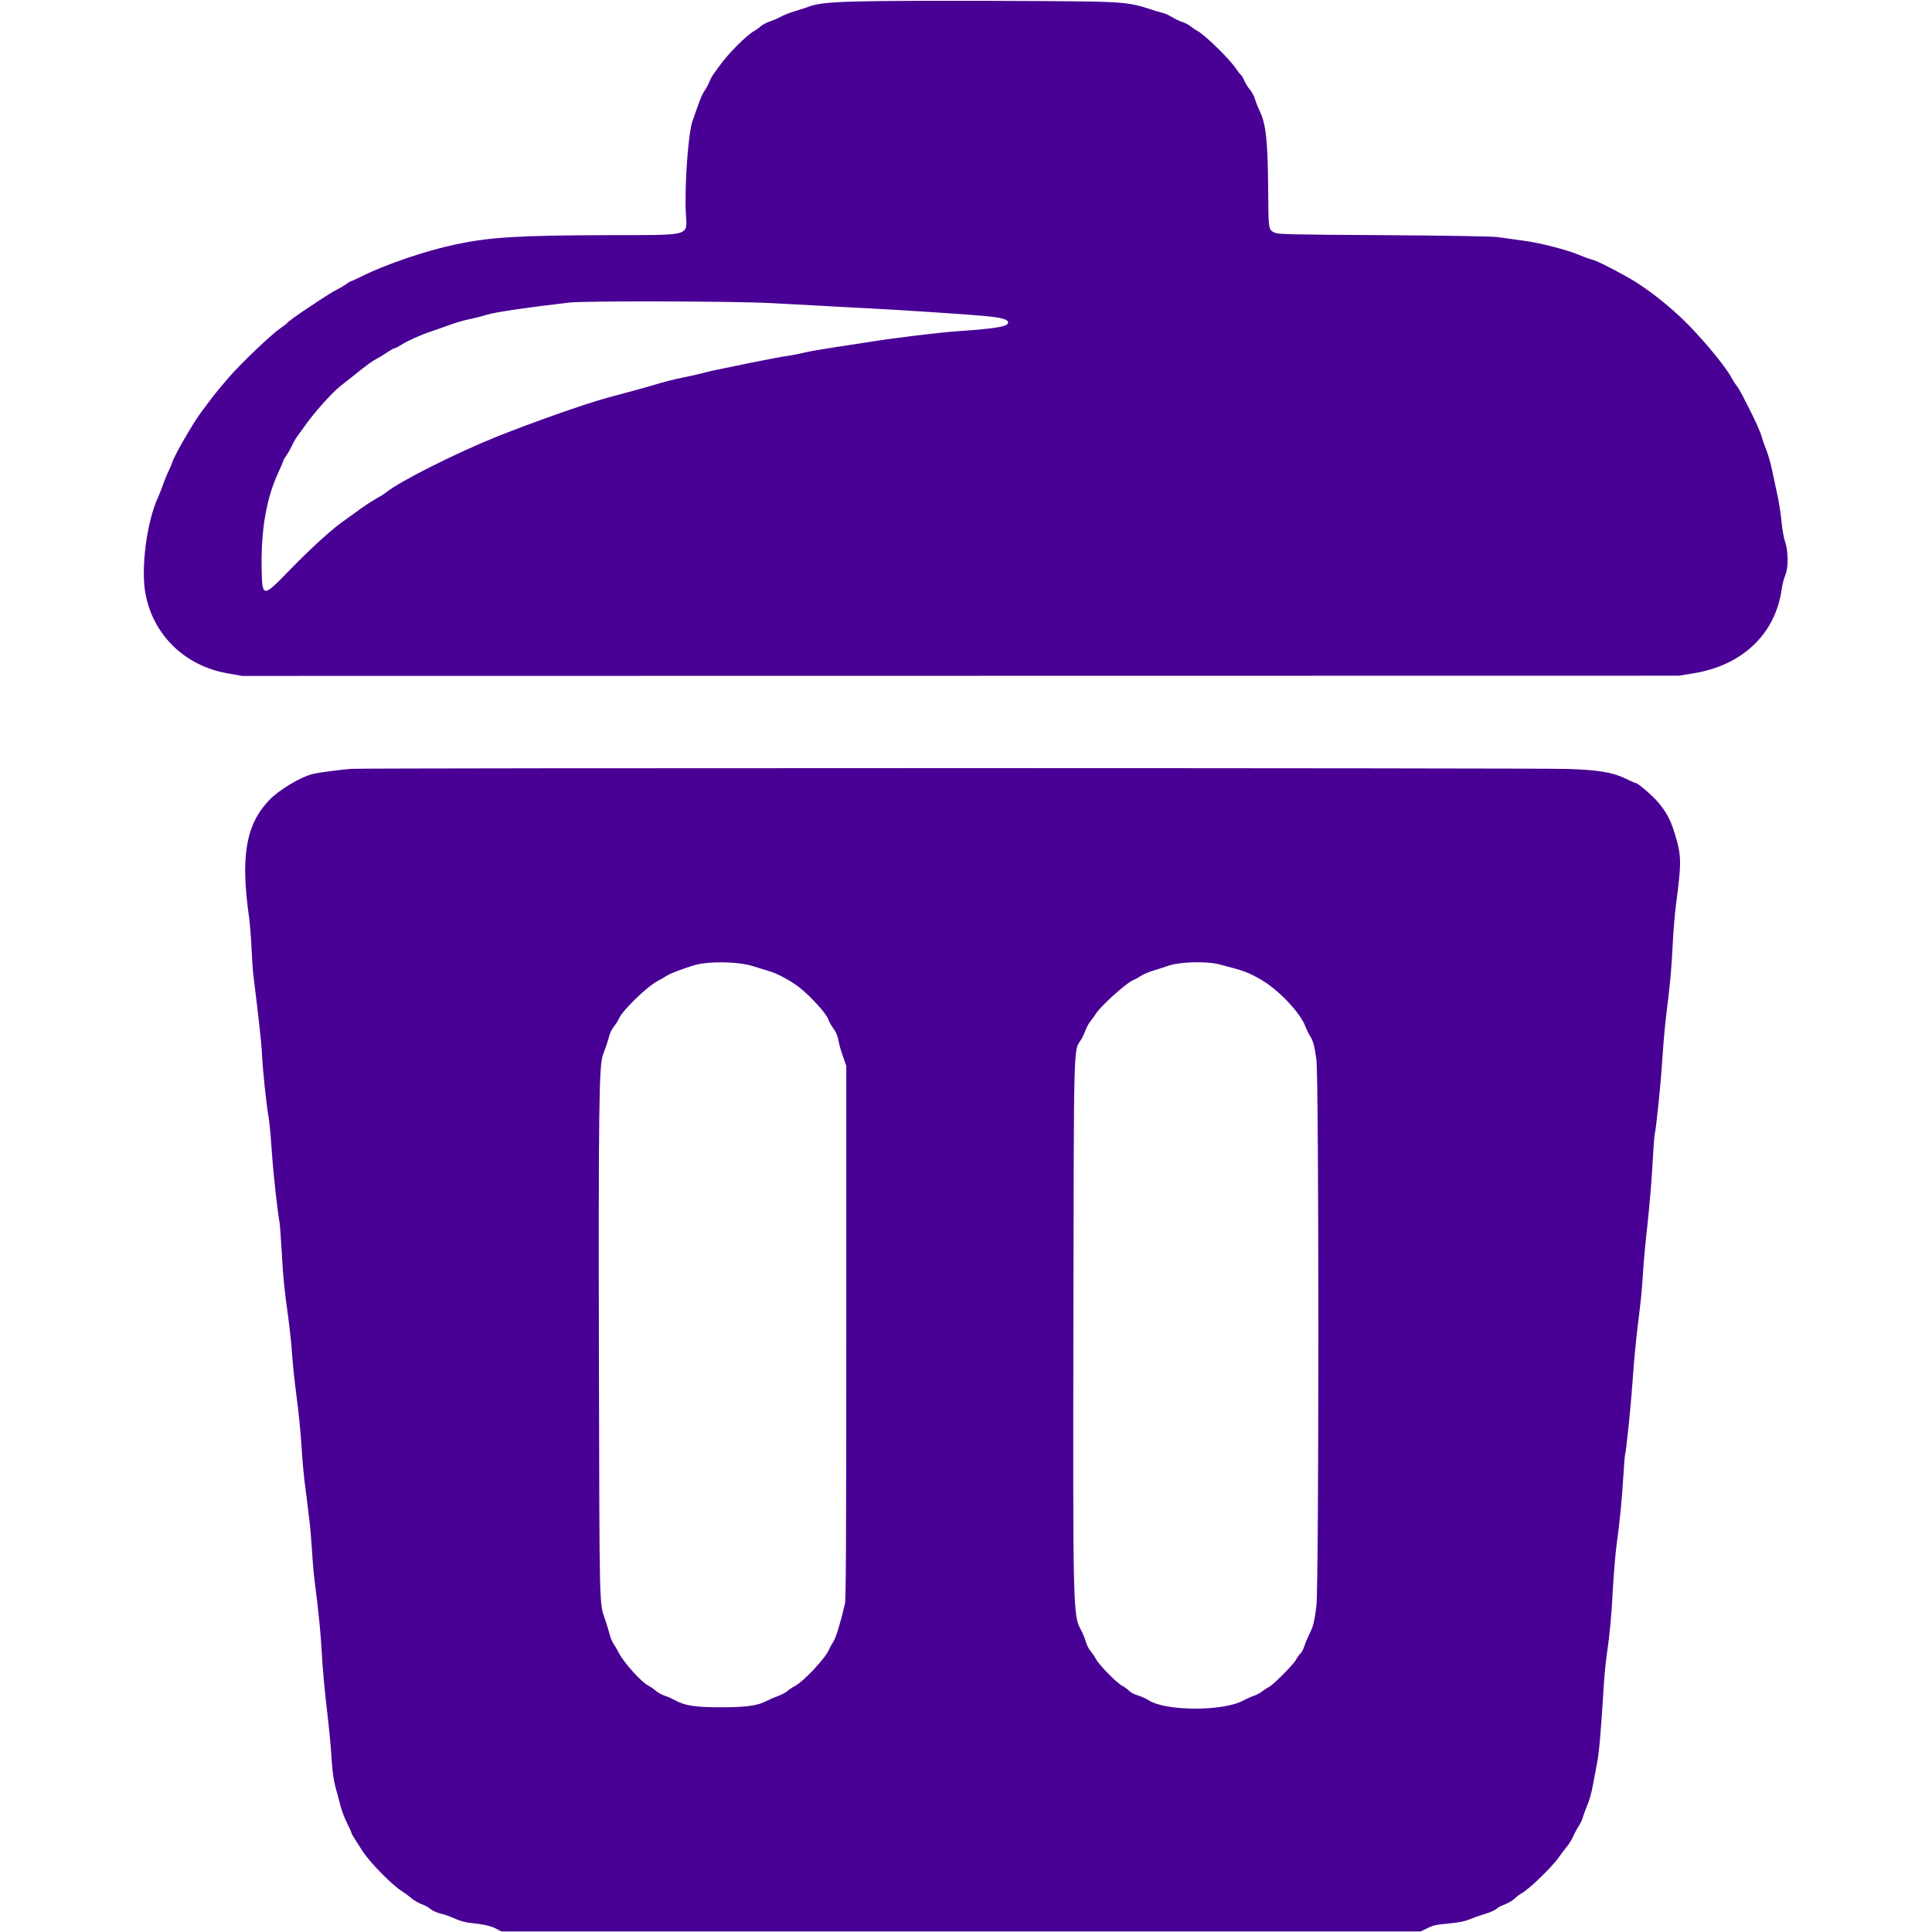
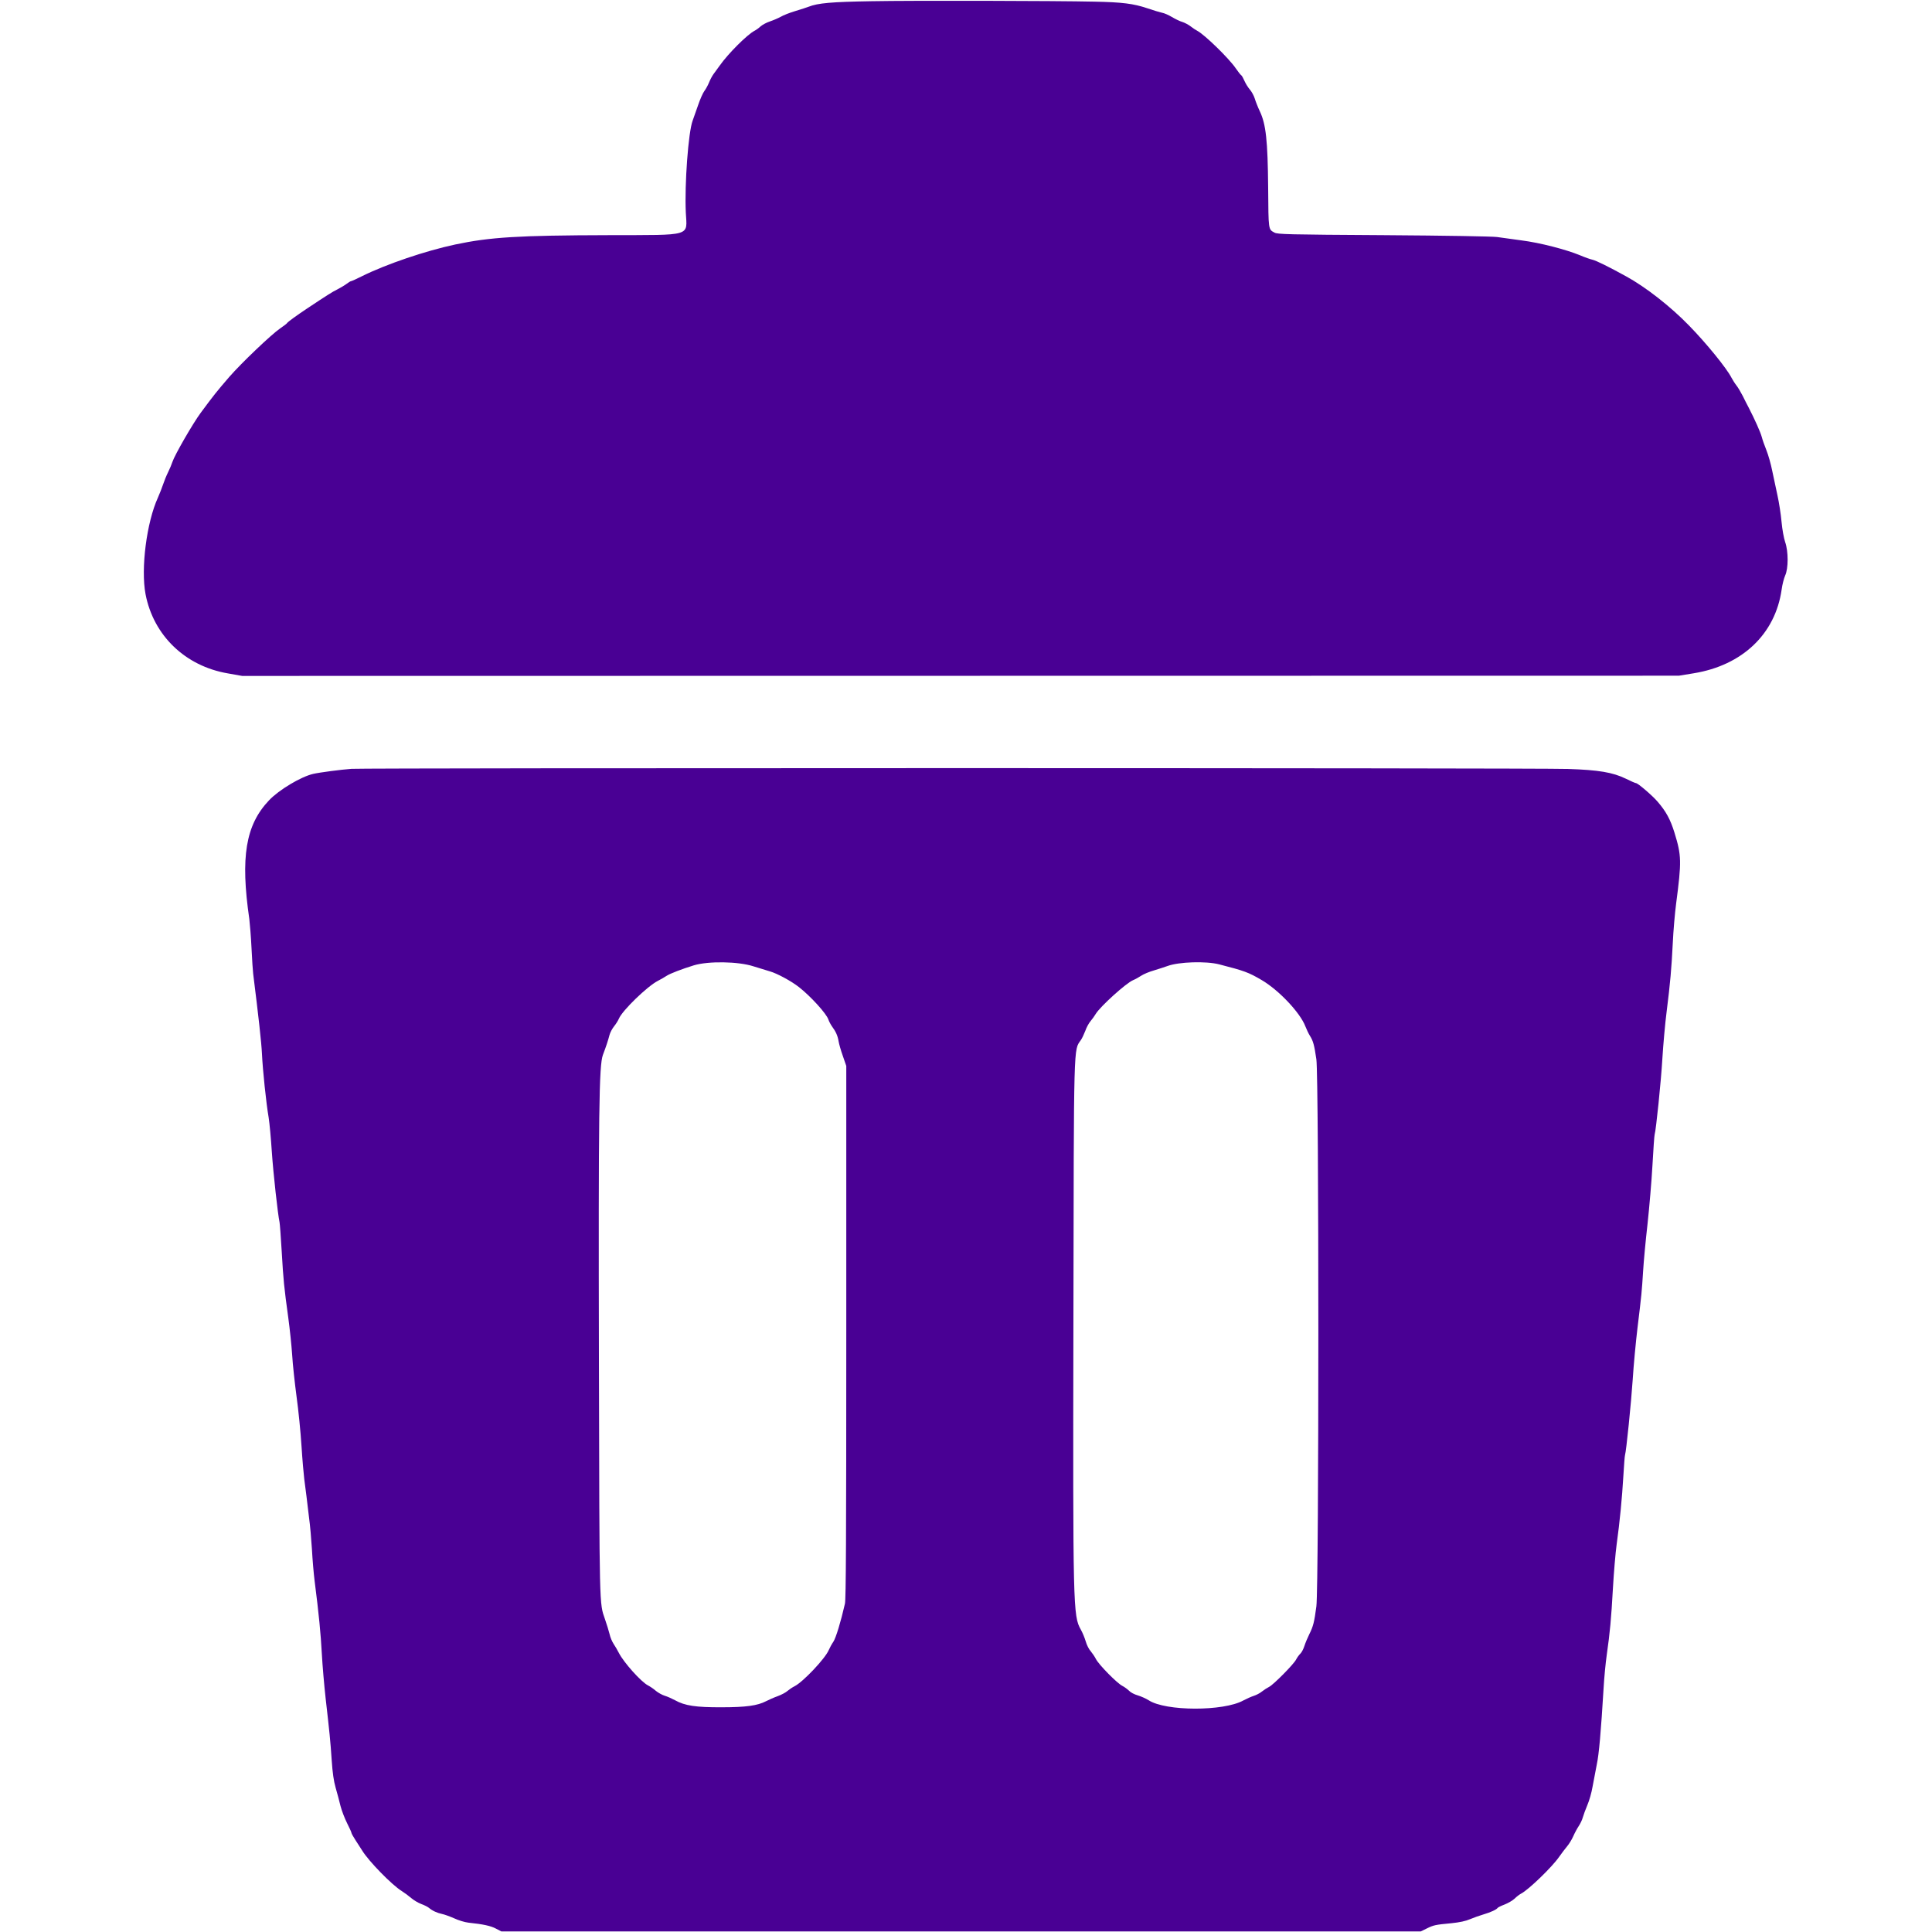
<svg xmlns="http://www.w3.org/2000/svg" width="512" height="512" viewBox="-131 0 1759 1759">
  <g transform="translate(0,1759) scale(0.1,-0.1)" fill="#490094" stroke="none">
-     <path d="M6625 17579 c-366 -6 -488 -17 -572 -50 -15 -6 -70 -24 -120 -39 -51 -15 -112 -39 -135 -53 -24 -13 -68 -32 -98 -42 -30 -10 -68 -30 -85 -45 -16 -15 -41 -33 -55 -40 -66 -34 -240 -207 -318 -318 -19 -26 -44 -60 -56 -77 -12 -16 -30 -50 -40 -75 -10 -25 -29 -60 -42 -77 -14 -18 -40 -77 -58 -130 -19 -54 -41 -118 -50 -142 -39 -104 -74 -577 -62 -836 11 -221 68 -204 -701 -206 -826 -2 -1080 -18 -1398 -85 -271 -58 -626 -178 -850 -289 -50 -25 -94 -45 -99 -45 -5 0 -23 -11 -40 -24 -17 -13 -54 -35 -83 -50 -47 -23 -94 -53 -279 -176 -93 -62 -173 -120 -179 -130 -3 -6 -32 -28 -63 -49 -81 -55 -354 -316 -464 -442 -118 -137 -141 -166 -261 -328 -71 -96 -237 -384 -257 -446 -7 -22 -25 -65 -40 -95 -15 -30 -35 -80 -45 -110 -10 -30 -31 -84 -47 -120 -103 -225 -157 -646 -113 -879 72 -377 362 -656 750 -722 l130 -23 6540 1 6540 1 135 22 c443 72 743 357 801 762 6 46 21 103 32 128 30 64 30 220 0 305 -12 36 -26 111 -33 185 -6 69 -23 177 -37 240 -13 63 -35 165 -48 225 -12 61 -36 145 -53 187 -17 42 -36 96 -42 120 -11 42 -64 160 -117 263 -15 28 -40 77 -56 110 -17 33 -42 76 -57 95 -15 19 -35 51 -45 70 -44 87 -232 318 -389 478 -168 173 -395 350 -571 446 -157 87 -274 144 -305 151 -19 4 -71 22 -115 41 -129 53 -365 114 -530 135 -82 11 -184 25 -225 31 -46 6 -451 13 -1035 17 -874 5 -963 8 -991 23 -57 31 -55 19 -58 410 -4 429 -20 577 -76 695 -18 38 -38 89 -46 116 -8 26 -28 62 -44 81 -16 18 -38 53 -49 78 -11 25 -24 49 -30 53 -6 3 -29 32 -50 63 -62 91 -284 307 -351 342 -14 7 -41 25 -60 40 -19 15 -53 33 -75 40 -22 6 -65 27 -95 45 -30 18 -71 36 -90 39 -19 4 -80 22 -135 41 -125 42 -227 55 -480 60 -358 8 -1651 11 -2030 4z m-925 -2748 c113 -6 322 -17 465 -25 143 -8 319 -18 390 -21 236 -11 927 -56 1080 -70 166 -15 228 -31 233 -58 8 -38 -92 -57 -452 -82 -187 -13 -579 -61 -821 -100 -49 -8 -182 -28 -295 -45 -113 -17 -241 -39 -285 -50 -44 -11 -116 -25 -160 -31 -44 -6 -188 -33 -320 -60 -345 -70 -382 -78 -460 -99 -38 -10 -119 -28 -180 -40 -60 -12 -144 -33 -185 -45 -41 -13 -145 -43 -230 -66 -85 -23 -200 -54 -255 -69 -210 -57 -700 -230 -1030 -363 -360 -146 -856 -395 -984 -496 -20 -15 -47 -34 -61 -41 -14 -7 -51 -29 -83 -49 -53 -33 -100 -67 -267 -188 -111 -81 -298 -253 -481 -442 -238 -245 -242 -244 -247 27 -6 348 44 636 149 863 27 58 49 110 49 115 0 6 12 26 26 45 14 19 37 59 50 88 14 30 37 71 52 90 15 20 38 52 52 72 89 130 260 323 343 387 20 15 73 57 119 94 119 96 172 134 215 156 21 11 62 36 92 56 29 20 58 36 65 36 7 0 34 14 62 32 56 36 181 92 269 120 33 11 107 37 165 58 58 22 141 46 185 54 44 9 116 27 160 41 73 23 352 64 745 110 139 17 1498 13 1830 -4z M1890 10590 c-96 -7 -287 -32 -349 -46 -112 -26 -311 -145 -402 -241 -213 -225 -261 -516 -179 -1081 5 -41 15 -160 20 -265 5 -106 12 -210 15 -232 49 -392 75 -624 80 -730 7 -147 38 -446 61 -580 8 -49 21 -191 29 -314 13 -193 55 -571 70 -638 3 -13 12 -134 20 -270 15 -260 21 -319 60 -603 13 -96 29 -247 35 -335 5 -88 24 -259 40 -380 17 -121 37 -323 45 -450 8 -126 20 -261 25 -300 5 -38 14 -108 20 -155 5 -47 16 -137 24 -200 9 -63 20 -191 26 -285 5 -93 16 -222 24 -285 40 -312 56 -482 66 -665 6 -110 22 -294 35 -410 35 -306 43 -382 55 -562 8 -115 18 -187 36 -250 14 -48 34 -123 44 -165 11 -43 38 -113 60 -157 22 -43 40 -83 40 -89 0 -5 17 -36 38 -68 21 -33 47 -73 58 -90 59 -98 272 -316 363 -372 24 -15 62 -43 85 -63 22 -19 64 -44 91 -54 28 -10 59 -26 70 -35 30 -26 76 -47 120 -56 21 -4 70 -22 109 -39 41 -19 96 -36 131 -40 134 -14 203 -29 250 -54 l50 -26 4185 0 4185 0 55 27 c63 31 77 34 225 48 76 8 128 19 170 37 33 14 87 33 121 43 65 19 119 44 129 59 3 5 31 19 63 31 31 12 73 36 92 54 19 19 46 39 60 46 67 35 281 241 345 334 22 31 55 75 72 95 18 21 44 63 57 93 13 30 36 72 50 93 14 21 31 56 37 79 6 22 25 73 41 111 17 39 39 115 48 170 10 55 27 145 38 200 20 93 38 297 62 695 5 91 18 228 29 305 29 204 40 320 56 605 8 140 23 320 34 400 29 209 49 419 61 622 6 98 12 183 15 190 11 32 56 476 70 686 8 129 28 342 44 475 37 303 39 327 51 517 5 85 23 277 40 426 16 148 37 390 45 536 8 147 17 273 20 280 12 36 58 481 70 688 8 129 25 323 39 430 33 262 44 388 56 625 5 110 19 270 30 355 51 389 50 439 -15 650 -37 120 -77 193 -154 282 -47 55 -179 168 -196 168 -6 0 -48 18 -94 41 -118 57 -246 79 -526 88 -286 10 -10937 10 -11075 1z m3660 -1798 c52 -16 120 -37 150 -46 64 -18 194 -88 264 -143 107 -84 250 -241 268 -295 6 -18 21 -46 33 -63 35 -47 52 -86 60 -135 4 -25 21 -85 39 -135 l31 -90 0 -2420 c0 -1899 -3 -2432 -12 -2475 -38 -167 -83 -314 -106 -348 -14 -20 -33 -55 -42 -76 -32 -76 -232 -288 -310 -328 -22 -11 -51 -31 -65 -43 -14 -13 -54 -35 -90 -48 -36 -13 -83 -34 -106 -46 -77 -40 -182 -55 -404 -55 -233 -1 -335 14 -424 64 -28 15 -70 34 -94 41 -23 7 -59 27 -80 44 -20 18 -53 40 -72 50 -63 32 -221 209 -265 295 -14 27 -35 64 -49 84 -13 20 -30 59 -36 88 -7 29 -26 90 -42 136 -52 150 -50 78 -55 2322 -5 2324 1 2717 36 2815 30 79 47 131 60 181 6 23 25 59 42 80 17 21 37 53 44 70 31 74 259 295 355 344 24 12 60 33 80 46 30 20 142 63 247 95 132 40 405 36 543 -9z m4240 18 c229 -59 266 -72 387 -143 157 -92 352 -299 398 -422 11 -28 29 -66 41 -85 30 -47 40 -85 59 -215 24 -166 24 -4797 0 -4980 -19 -145 -29 -183 -65 -255 -15 -30 -35 -78 -44 -106 -9 -29 -26 -60 -37 -70 -12 -11 -29 -35 -39 -54 -22 -43 -203 -226 -245 -248 -16 -8 -46 -27 -65 -42 -19 -16 -53 -33 -75 -40 -22 -7 -65 -26 -95 -42 -180 -100 -708 -99 -862 2 -24 15 -68 35 -98 44 -32 9 -66 27 -80 42 -14 14 -42 35 -62 45 -49 25 -214 193 -240 244 -11 22 -33 54 -48 72 -16 17 -36 57 -45 89 -9 31 -29 80 -45 108 -70 125 -72 188 -67 2836 4 2553 1 2433 68 2531 10 14 28 52 40 83 11 32 33 72 48 89 15 18 37 48 48 67 42 68 275 279 339 306 20 8 54 27 75 41 21 14 73 36 116 48 43 13 98 31 123 40 103 38 350 46 470 15z" />
+     <path d="M6625 17579C6259 17573 6137 17562 6053 17529C6038 17523 5983 17505 5933 17490C5882 17475 5821 17451 5798 17437C5774 17424 5730 17405 5700 17395C5670 17385 5632 17365 5615 17350C5599 17335 5574 17317 5560 17310C5494 17276 5320 17103 5242 16992C5223 16966 5198 16932 5186 16915C5174 16899 5156 16865 5146 16840C5136 16815 5117 16780 5104 16763C5090 16745 5064 16686 5046 16633C5027 16579 5005 16515 4996 16491C4957 16387 4922 15914 4934 15655C4945 15434 5002 15451 4233 15449C3407 15447 3153 15431 2835 15364C2564 15306 2209 15186 1985 15075C1935 15050 1891 15030 1886 15030C1881 15030 1863 15019 1846 15006C1829 14993 1792 14971 1763 14956C1716 14933 1669 14903 1484 14780C1391 14718 1311 14660 1305 14650C1302 14644 1273 14622 1242 14601C1161 14546 888 14285 778 14159C660 14022 637 13993 517 13831C446 13735 280 13447 260 13385C253 13363 235 13320 220 13290C205 13260 185 13210 175 13180C165 13150 144 13096 128 13060C25 12835 -29 12414 15 12181C87 11804 377 11525 765 11459L895 11436L7435 11437L13975 11438L14110 11460C14553 11532 14853 11817 14911 12222C14917 12268 14932 12325 14943 12350C14973 12414 14973 12570 14943 12655C14931 12691 14917 12766 14910 12840C14904 12909 14887 13017 14873 13080C14860 13143 14838 13245 14825 13305C14813 13366 14789 13450 14772 13492C14755 13534 14736 13588 14730 13612C14719 13654 14666 13772 14613 13875C14598 13903 14573 13952 14557 13985C14540 14018 14515 14061 14500 14080C14485 14099 14465 14131 14455 14150C14411 14237 14223 14468 14066 14628C13898 14801 13671 14978 13495 15074C13338 15161 13221 15218 13190 15225C13171 15229 13119 15247 13075 15266C12946 15319 12710 15380 12545 15401C12463 15412 12361 15426 12320 15432C12274 15438 11869 15445 11285 15449C10411 15454 10322 15457 10294 15472C10237 15503 10239 15491 10236 15882C10232 16311 10216 16459 10160 16577C10142 16615 10122 16666 10114 16693C10106 16719 10086 16755 10070 16774C10054 16792 10032 16827 10021 16852C10010 16877 9997 16901 9991 16905C9985 16908 9962 16937 9941 16968C9879 17059 9657 17275 9590 17310C9576 17317 9549 17335 9530 17350C9511 17365 9477 17383 9455 17390C9433 17396 9390 17417 9360 17435C9330 17453 9289 17471 9270 17474C9251 17478 9190 17496 9135 17515C9010 17557 8908 17570 8655 17575C8297 17583 7004 17586 6625 17579ZM1890 10590C1794 10583 1603 10558 1541 10544C1429 10518 1230 10399 1139 10303C926 10078 878 9787 960 9222C965 9181 975 9062 980 8957C985 8851 992 8747 995 8725C1044 8333 1070 8101 1075 7995C1082 7848 1113 7549 1136 7415C1144 7366 1157 7224 1165 7101C1178 6908 1220 6530 1235 6463C1238 6450 1247 6329 1255 6193C1270 5933 1276 5874 1315 5590C1328 5494 1344 5343 1350 5255C1355 5167 1374 4996 1390 4875C1407 4754 1427 4552 1435 4425C1443 4299 1455 4164 1460 4125C1465 4087 1474 4017 1480 3970C1485 3923 1496 3833 1504 3770C1513 3707 1524 3579 1530 3485C1535 3392 1546 3263 1554 3200C1594 2888 1610 2718 1620 2535C1626 2425 1642 2241 1655 2125C1690 1819 1698 1743 1710 1563C1718 1448 1728 1376 1746 1313C1760 1265 1780 1190 1790 1148C1801 1105 1828 1035 1850 991C1872 948 1890 908 1890 902C1890 897 1907 866 1928 834C1949 801 1975 761 1986 744C2045 646 2258 428 2349 372C2373 357 2411 329 2434 309C2456 290 2498 265 2525 255C2553 245 2584 229 2595 220C2625 194 2671 173 2715 164C2736 160 2785 142 2824 125C2865 106 2920 89 2955 85C3089 71 3158 56 3205 31L3255 5H7440H11625L11680 32C11743 63 11757 66 11905 80C11981 88 12033 99 12075 117C12108 131 12162 150 12196 160C12261 179 12315 204 12325 219C12328 224 12356 238 12388 250C12419 262 12461 286 12480 304C12499 323 12526 343 12540 350C12607 385 12821 591 12885 684C12907 715 12940 759 12957 779C12975 800 13001 842 13014 872C13027 902 13050 944 13064 965C13078 986 13095 1021 13101 1044C13107 1066 13126 1117 13142 1155C13159 1194 13181 1270 13190 1325C13200 1380 13217 1470 13228 1525C13248 1618 13266 1822 13290 2220C13295 2311 13308 2448 13319 2525C13348 2729 13359 2845 13375 3130C13383 3270 13398 3450 13409 3530C13438 3739 13458 3949 13470 4152C13476 4250 13482 4335 13485 4342C13496 4374 13541 4818 13555 5028C13563 5157 13583 5370 13599 5503C13636 5806 13638 5830 13650 6020C13655 6105 13673 6297 13690 6446C13706 6594 13727 6836 13735 6982C13743 7129 13752 7255 13755 7262C13767 7298 13813 7743 13825 7950C13833 8079 13850 8273 13864 8380C13897 8642 13908 8768 13920 9005C13925 9115 13939 9275 13950 9360C14001 9749 14000 9799 13935 10010C13898 10130 13858 10203 13781 10292C13734 10347 13602 10460 13585 10460C13579 10460 13537 10478 13491 10501C13373 10558 13245 10580 12965 10589C12679 10599 2028 10599 1890 10590ZM5550 8792C5602 8776 5670 8755 5700 8746C5764 8728 5894 8658 5964 8603C6071 8519 6214 8362 6232 8308C6238 8290 6253 8262 6265 8245C6300 8198 6317 8159 6325 8110C6329 8085 6346 8025 6364 7975L6395 7885V5465C6395 3566 6392 3033 6383 2990C6345 2823 6300 2676 6277 2642C6263 2622 6244 2587 6235 2566C6203 2490 6003 2278 5925 2238C5903 2227 5874 2207 5860 2195C5846 2182 5806 2160 5770 2147C5734 2134 5687 2113 5664 2101C5587 2061 5482 2046 5260 2046C5027 2045 4925 2060 4836 2110C4808 2125 4766 2144 4742 2151C4719 2158 4683 2178 4662 2195C4642 2213 4609 2235 4590 2245C4527 2277 4369 2454 4325 2540C4311 2567 4290 2604 4276 2624C4263 2644 4246 2683 4240 2712C4233 2741 4214 2802 4198 2848C4146 2998 4148 2926 4143 5170C4138 7494 4144 7887 4179 7985C4209 8064 4226 8116 4239 8166C4245 8189 4264 8225 4281 8246C4298 8267 4318 8299 4325 8316C4356 8390 4584 8611 4680 8660C4704 8672 4740 8693 4760 8706C4790 8726 4902 8769 5007 8801C5139 8841 5412 8837 5550 8792ZM9790 8810C10019 8751 10056 8738 10177 8667C10334 8575 10529 8368 10575 8245C10586 8217 10604 8179 10616 8160C10646 8113 10656 8075 10675 7945C10699 7779 10699 3148 10675 2965C10656 2820 10646 2782 10610 2710C10595 2680 10575 2632 10566 2604C10557 2575 10540 2544 10529 2534C10517 2523 10500 2499 10490 2480C10468 2437 10287 2254 10245 2232C10229 2224 10199 2205 10180 2190C10161 2174 10127 2157 10105 2150C10083 2143 10040 2124 10010 2108C9830 2008 9302 2009 9148 2110C9124 2125 9080 2145 9050 2154C9018 2163 8984 2181 8970 2196C8956 2210 8928 2231 8908 2241C8859 2266 8694 2434 8668 2485C8657 2507 8635 2539 8620 2557C8604 2574 8584 2614 8575 2646C8566 2677 8546 2726 8530 2754C8460 2879 8458 2942 8463 5590C8467 8143 8464 8023 8531 8121C8541 8135 8559 8173 8571 8204C8582 8236 8604 8276 8619 8293C8634 8311 8656 8341 8667 8360C8709 8428 8942 8639 9006 8666C9026 8674 9060 8693 9081 8707C9102 8721 9154 8743 9197 8755C9240 8768 9295 8786 9320 8795C9423 8833 9670 8841 9790 8810Z" />
  </g>
</svg>
